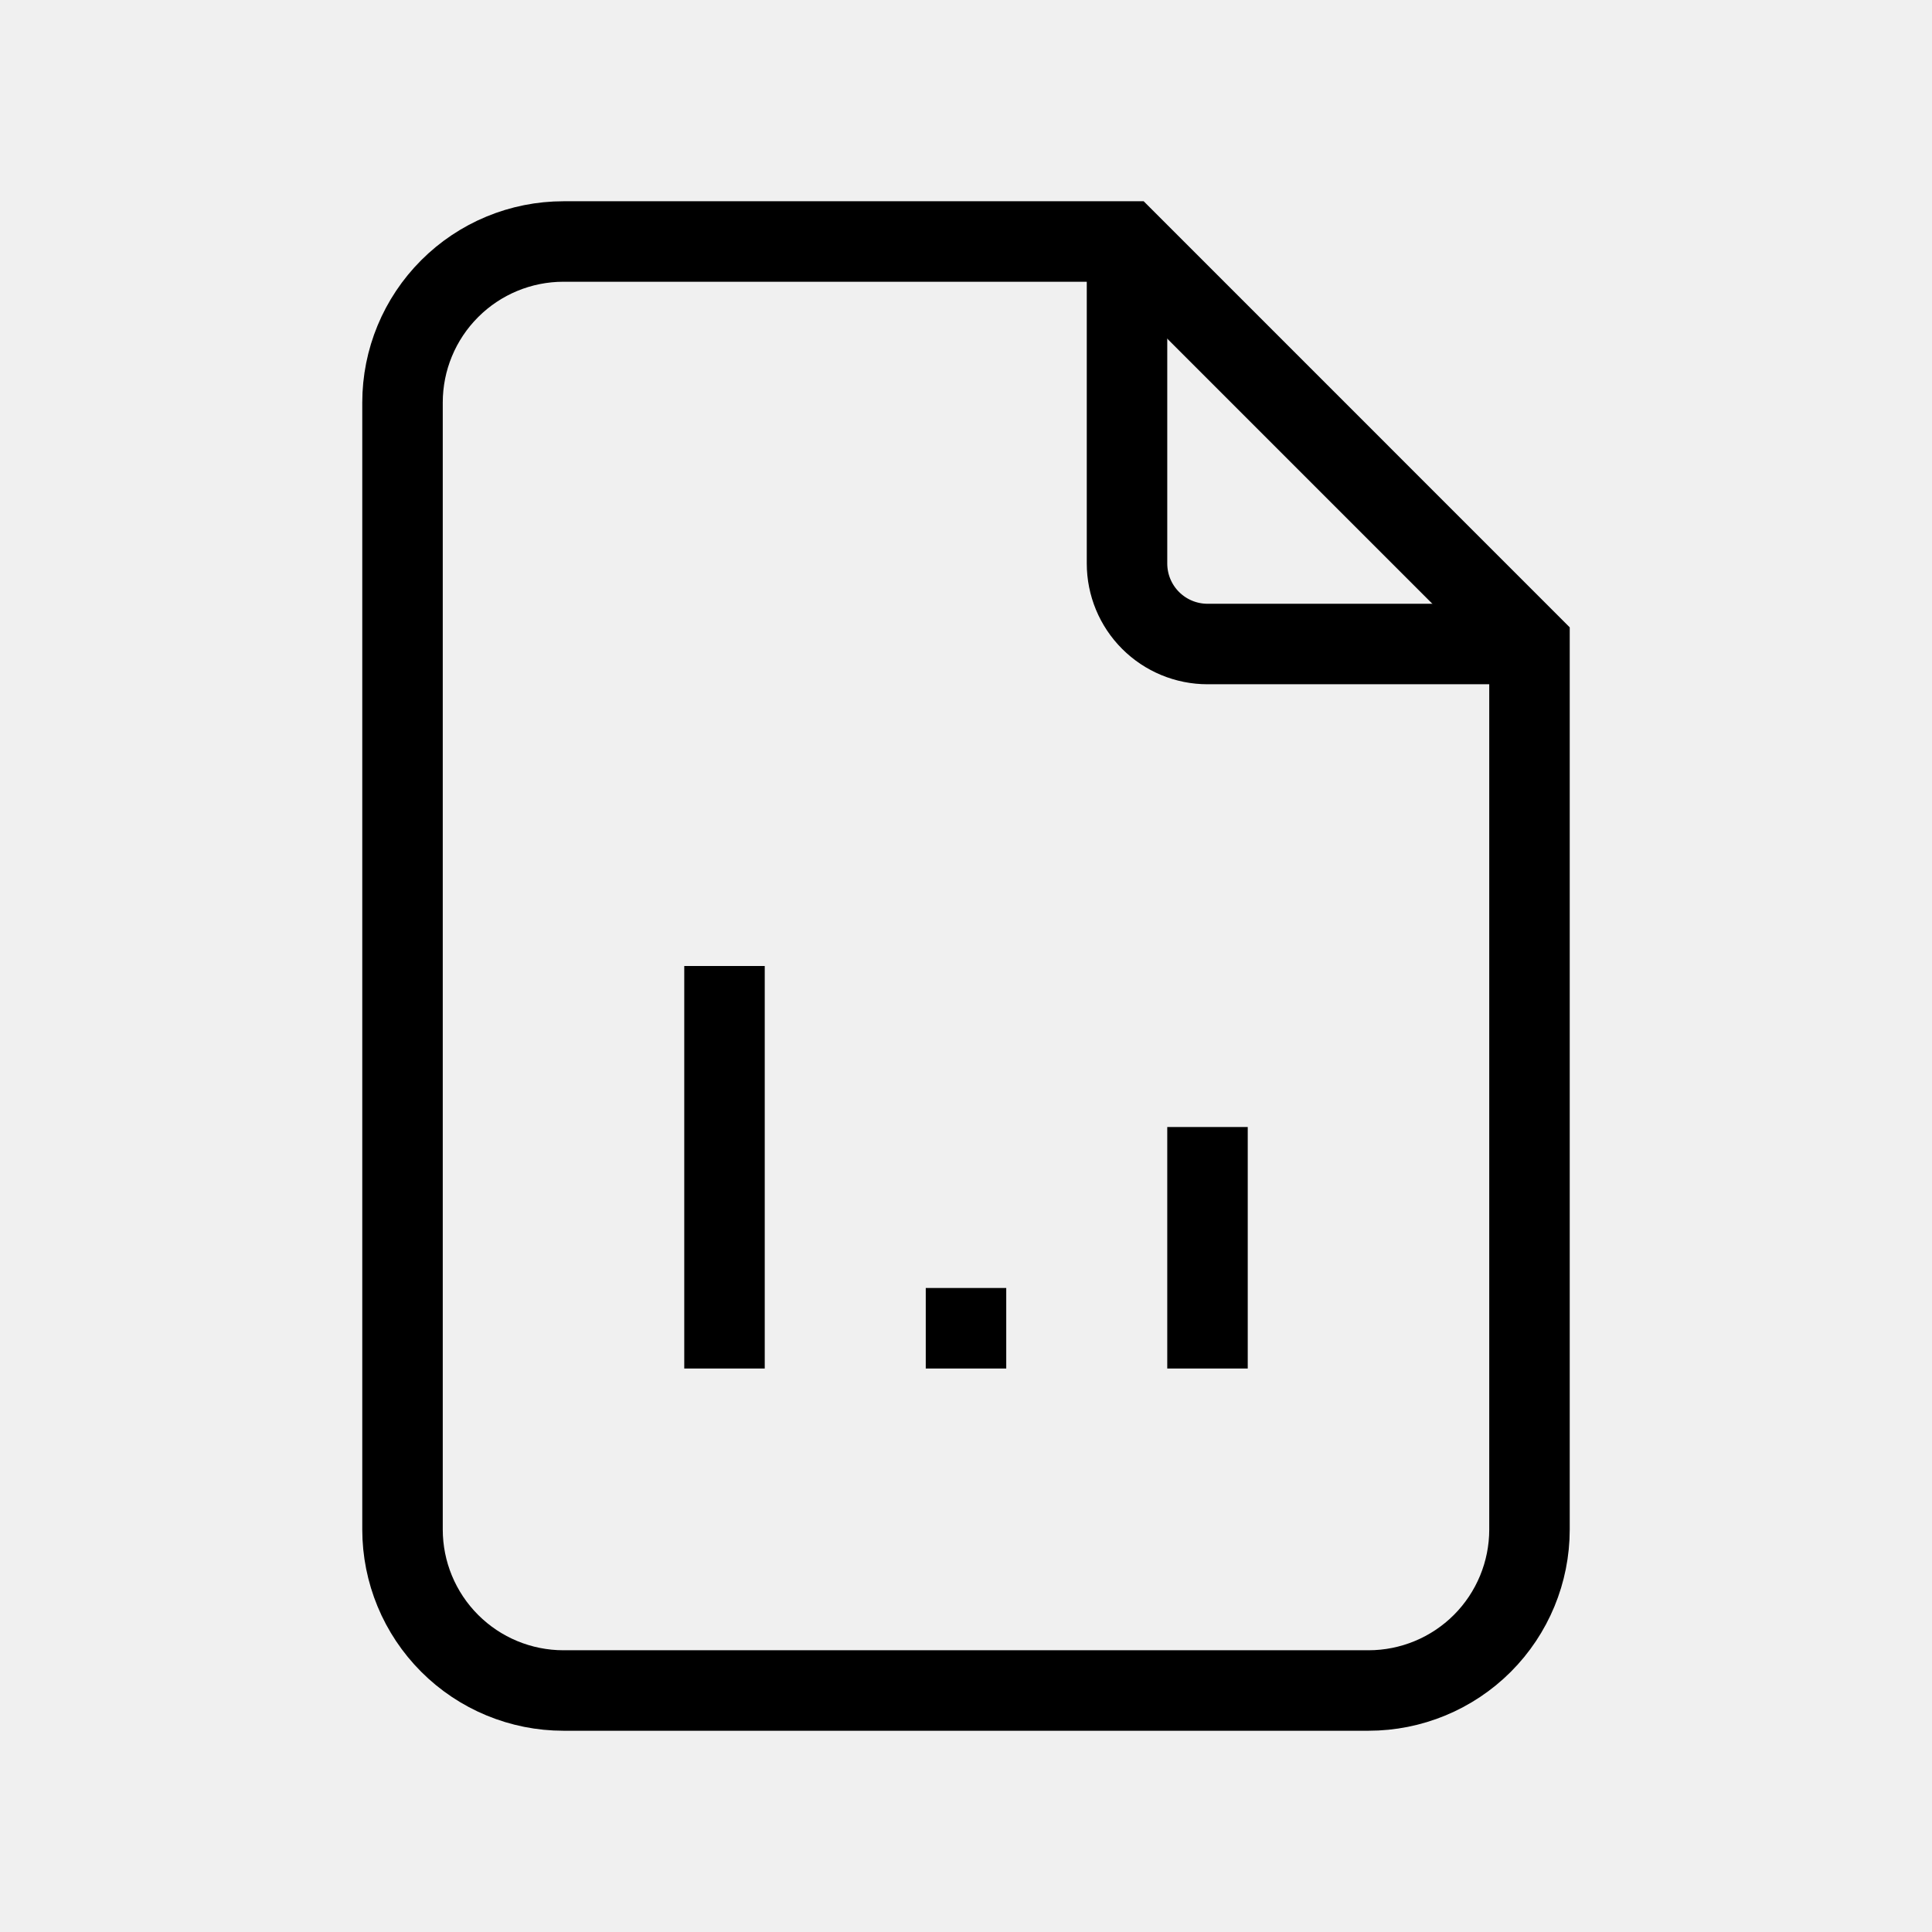
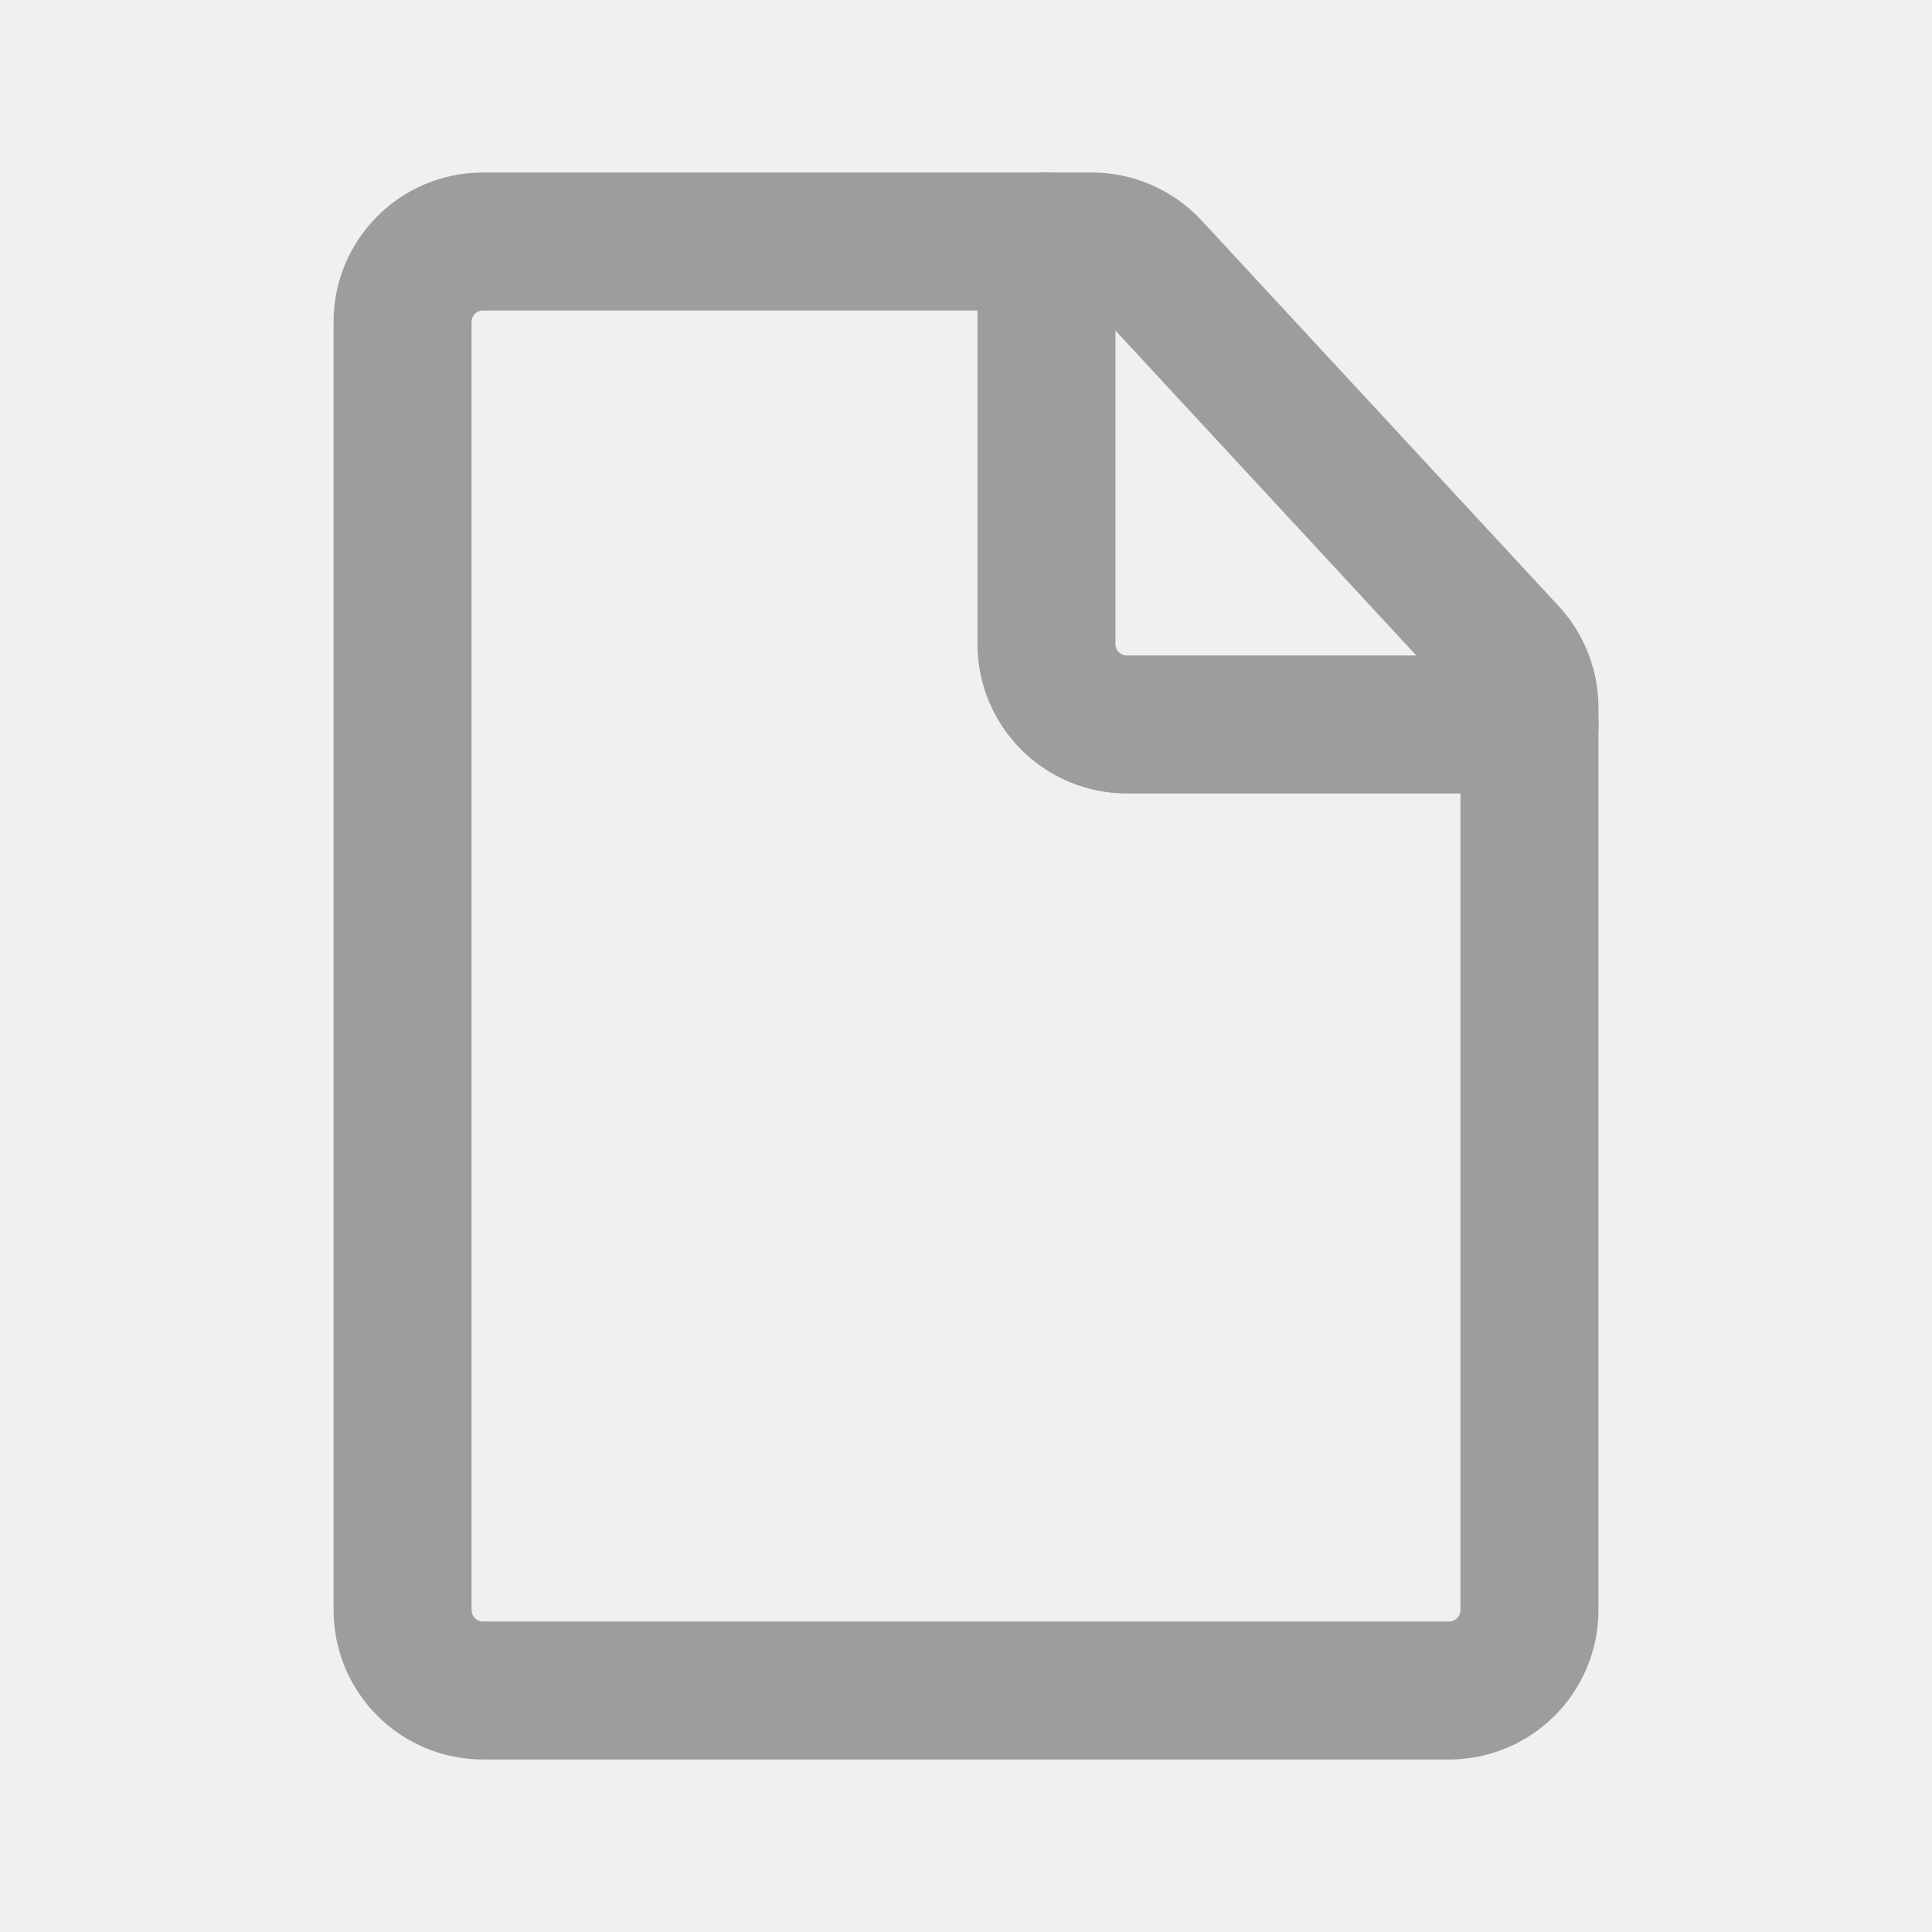
- <svg xmlns="http://www.w3.org/2000/svg" width="44" height="44" viewBox="0 0 44 44" fill="none">
-   <g clip-path="url(#clip0_90_3)">
-     <path d="M25.667 5.5V12.833C25.667 13.32 25.86 13.786 26.204 14.13C26.547 14.473 27.014 14.667 27.5 14.667H34.833" stroke="currentColor" stroke-width="1.833" />
-     <path d="M31.167 38.5H12.833C11.861 38.5 10.928 38.114 10.241 37.426C9.553 36.738 9.167 35.806 9.167 34.833V9.167C9.167 8.194 9.553 7.262 10.241 6.574C10.928 5.886 11.861 5.5 12.833 5.5H25.667L34.833 14.667V34.833C34.833 35.806 34.447 36.738 33.76 37.426C33.072 38.114 32.139 38.5 31.167 38.5Z" stroke="currentColor" stroke-width="1.833" />
-     <path d="M16.5 31.167V22" stroke="currentColor" stroke-width="1.833" />
-     <path d="M22 31.167V29.333" stroke="currentColor" stroke-width="1.833" />
-     <path d="M27.5 31.167V25.667" stroke="currentColor" stroke-width="1.833" />
-   </g>
-   <defs>
-     <clipPath id="clip0_90_3">
-       <rect width="44" height="44" fill="white" />
-     </clipPath>
-   </defs>
+ <svg xmlns="http://www.w3.org/2000/svg" width="14" height="14" viewBox="0 0 14 14" fill="none">
+   <path d="M10.5 12.25H3.5C3.178 12.25 2.917 11.989 2.917 11.667L2.917 2.333C2.917 2.011 3.178 1.75 3.5 1.75L7.912 1.75C8.074 1.75 8.229 1.818 8.34 1.937L10.928 4.732C11.028 4.84 11.083 4.982 11.083 5.129L11.083 11.667C11.083 11.989 10.822 12.25 10.5 12.25Z" stroke="#9D9D9D" stroke-linecap="round" stroke-linejoin="round" />
+   <path d="M11.084 5.25L8.167 5.25C7.845 5.25 7.583 4.989 7.583 4.667L7.583 1.75" stroke="#9D9D9D" stroke-linecap="round" stroke-linejoin="round" />
</svg>
